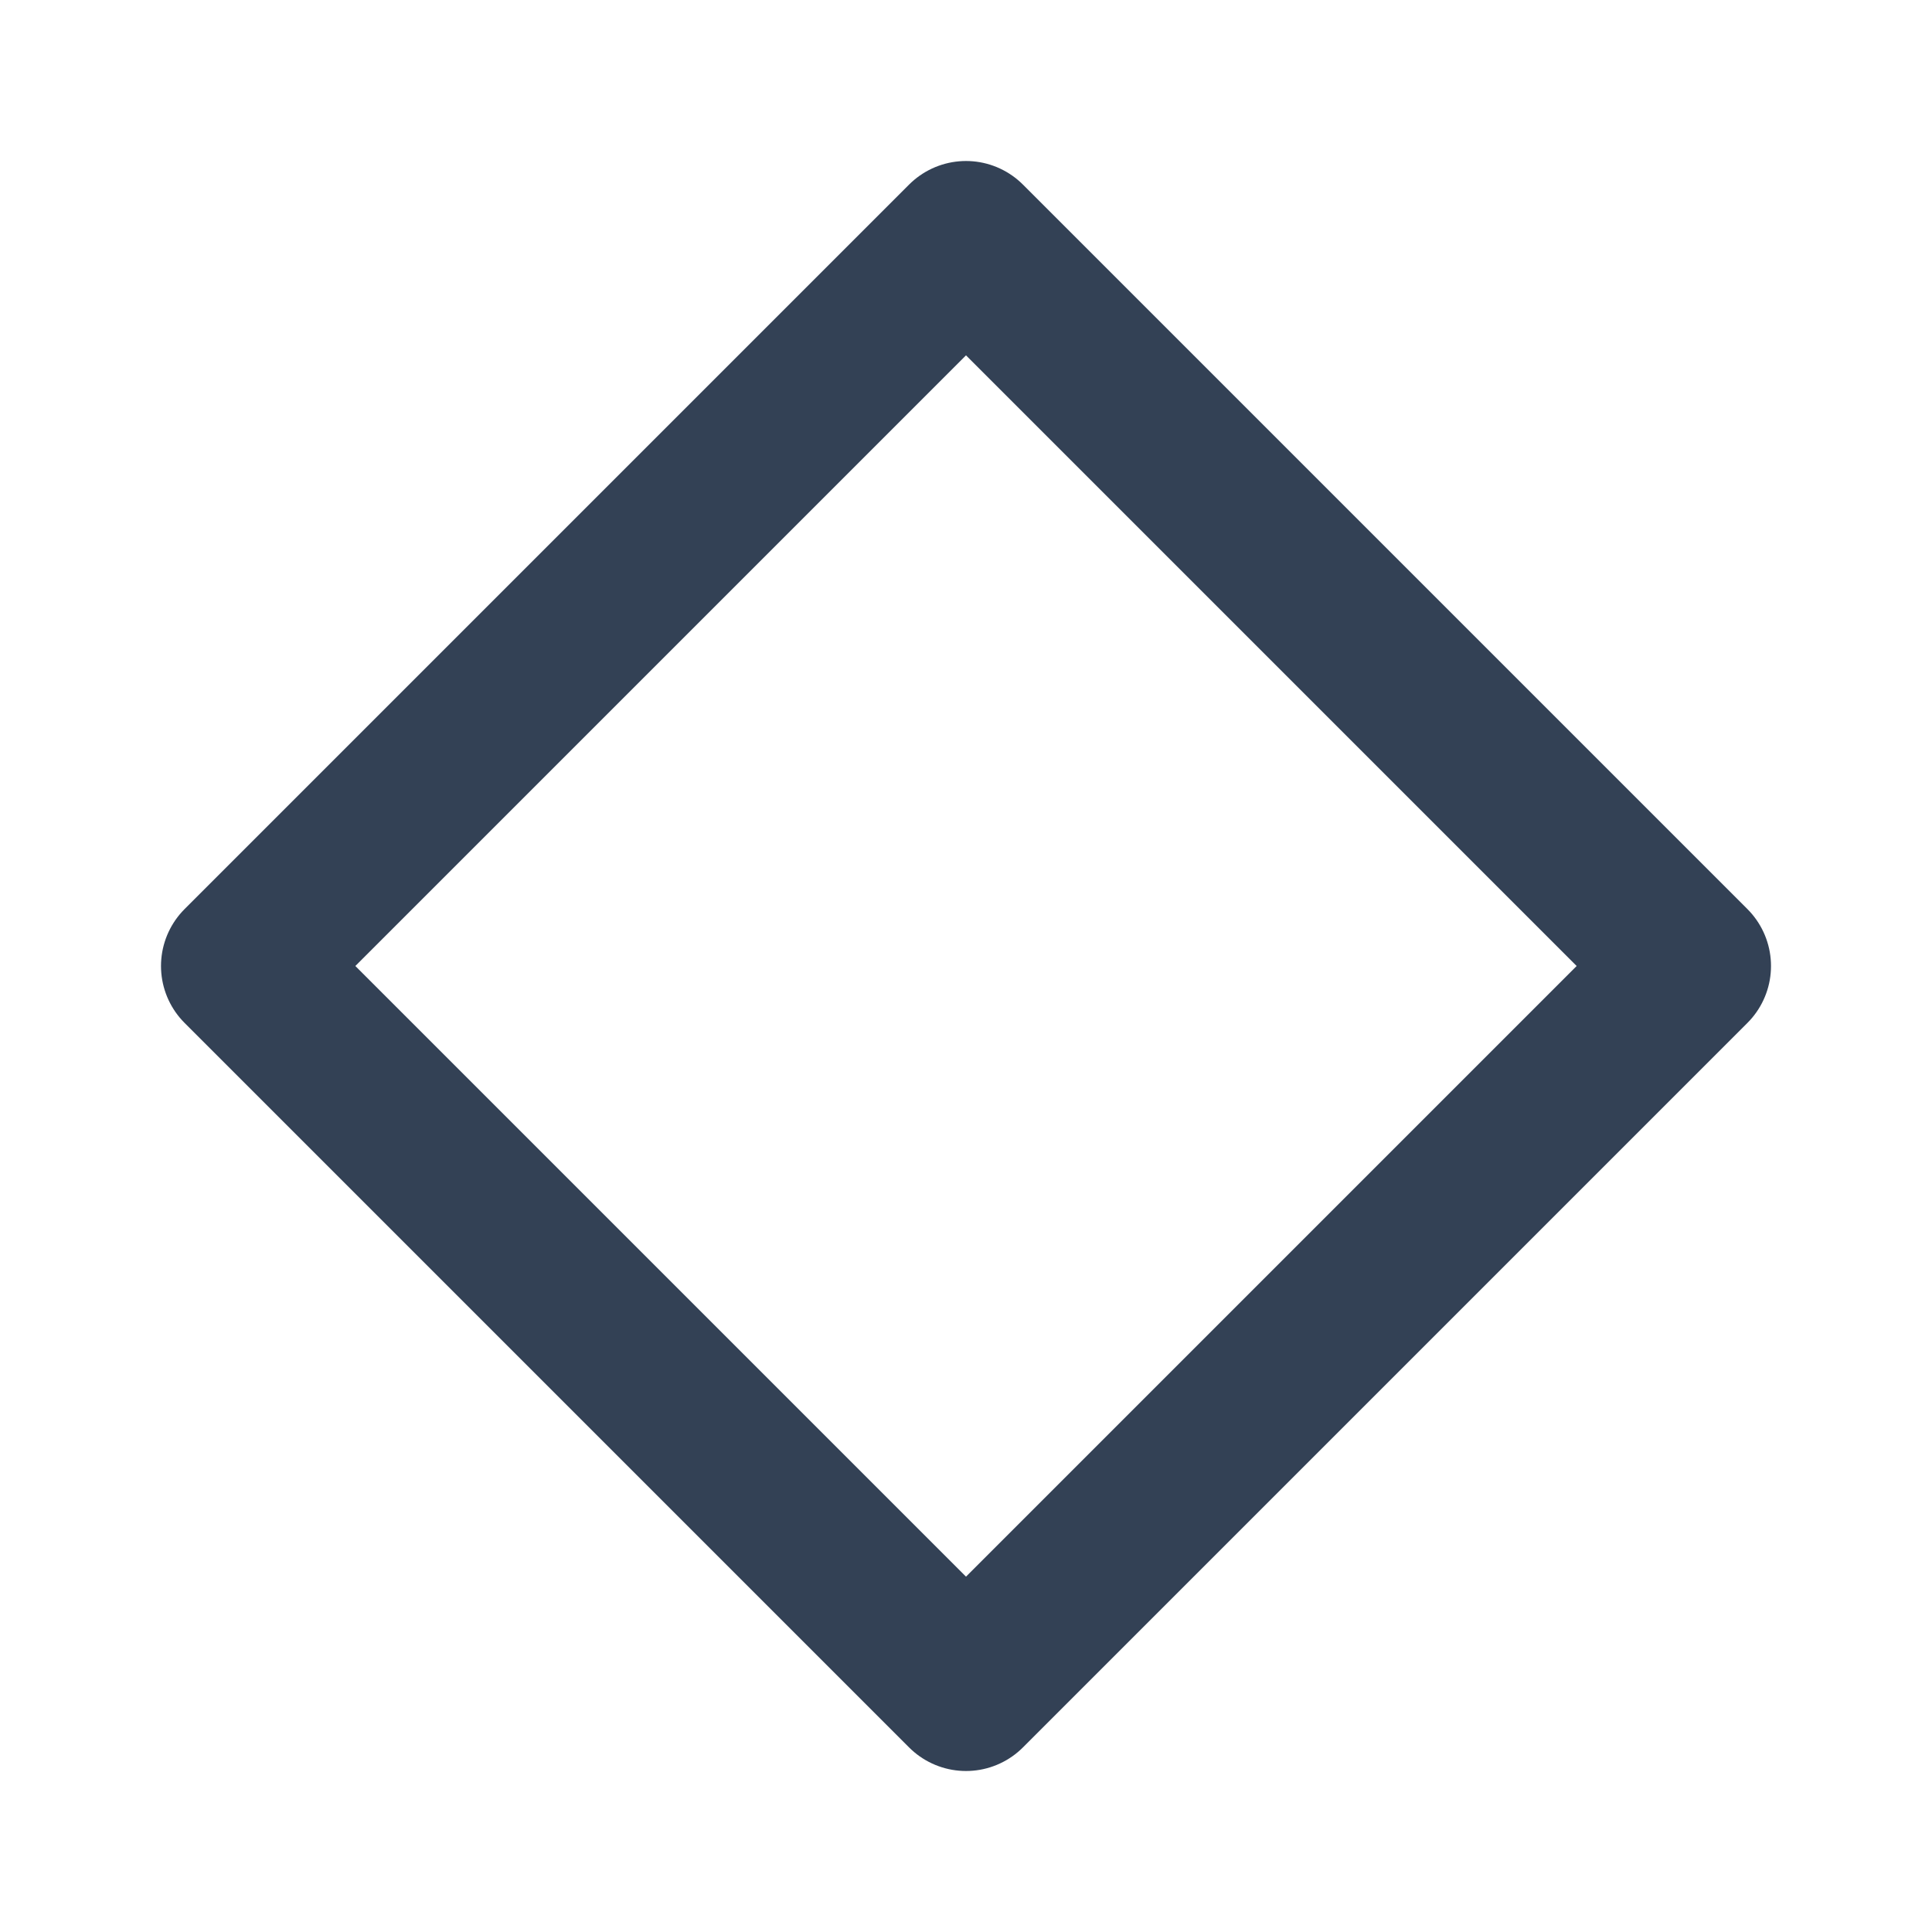
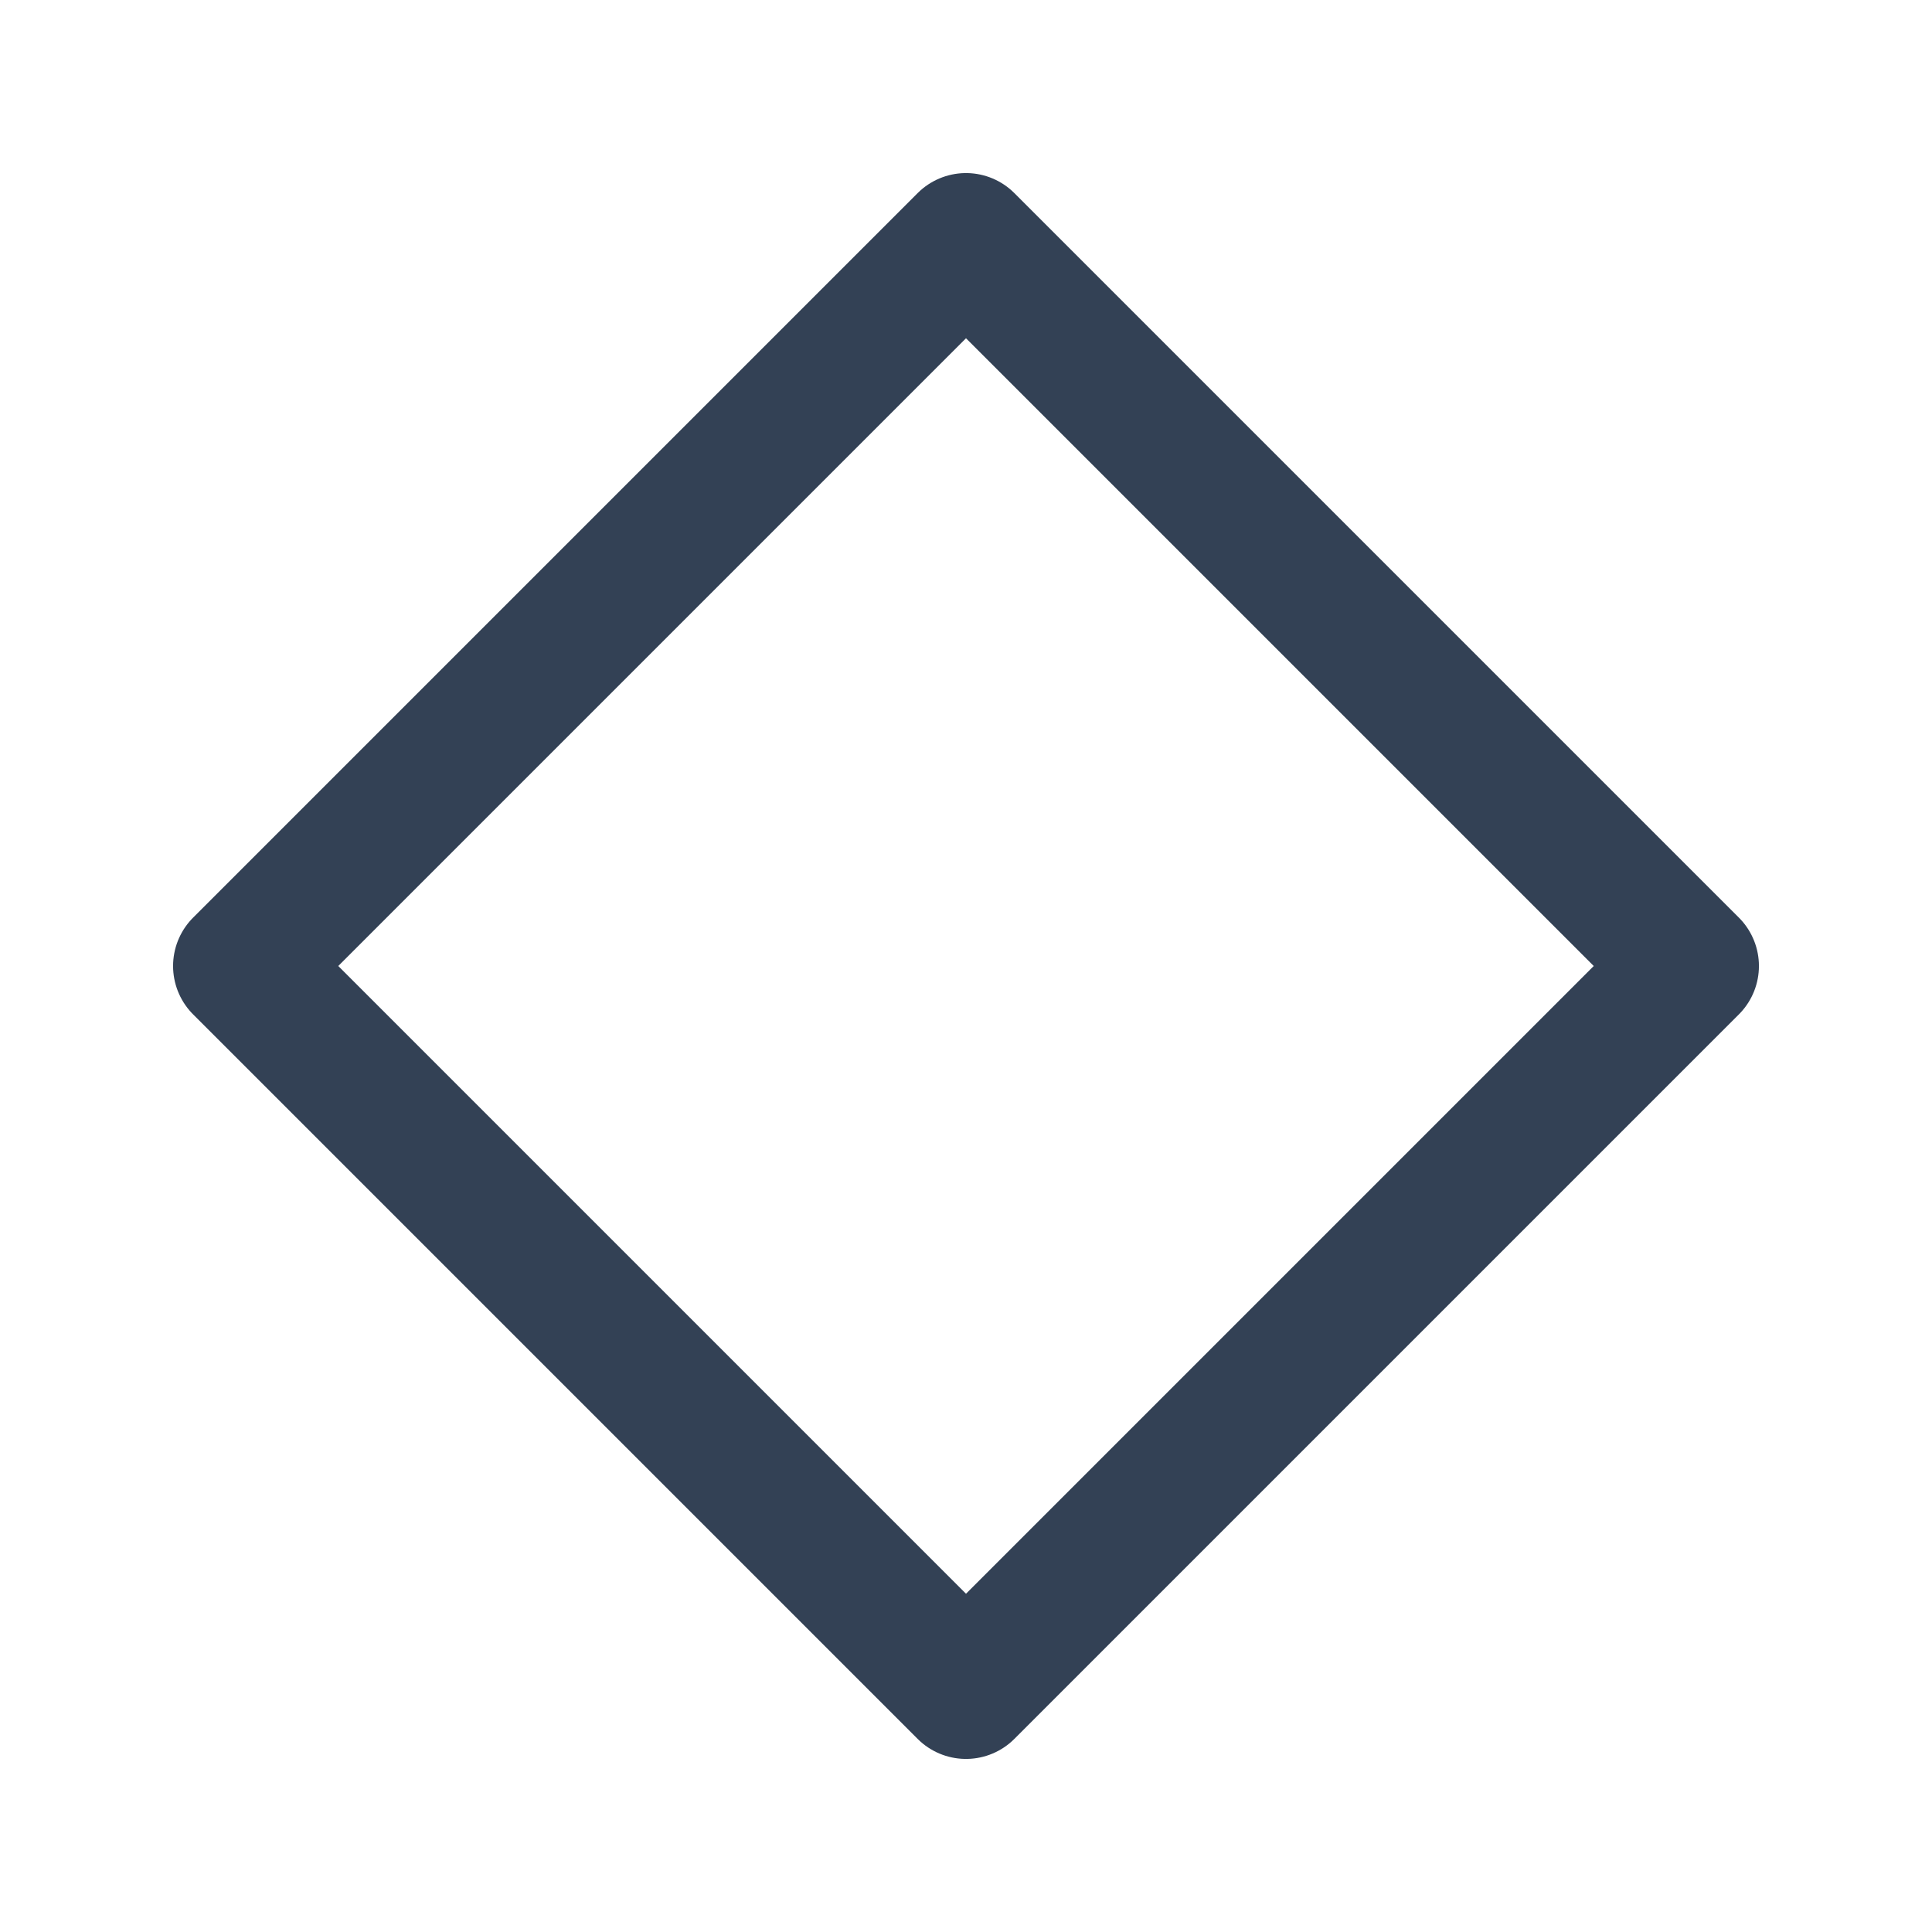
<svg xmlns="http://www.w3.org/2000/svg" width="24" height="24" viewBox="0 0 24 24">
-   <path d="M12 3 L21 12 L12 21 L3 12 Z" fill="none" stroke="#334155" stroke-width="2" stroke-linecap="round" stroke-linejoin="round" />
+   <path d="M12 3 L21 12 L12 21 L3 12 Z" fill="none" stroke="#334155" stroke-width="1.7" stroke-linecap="round" stroke-linejoin="round" />
</svg>
